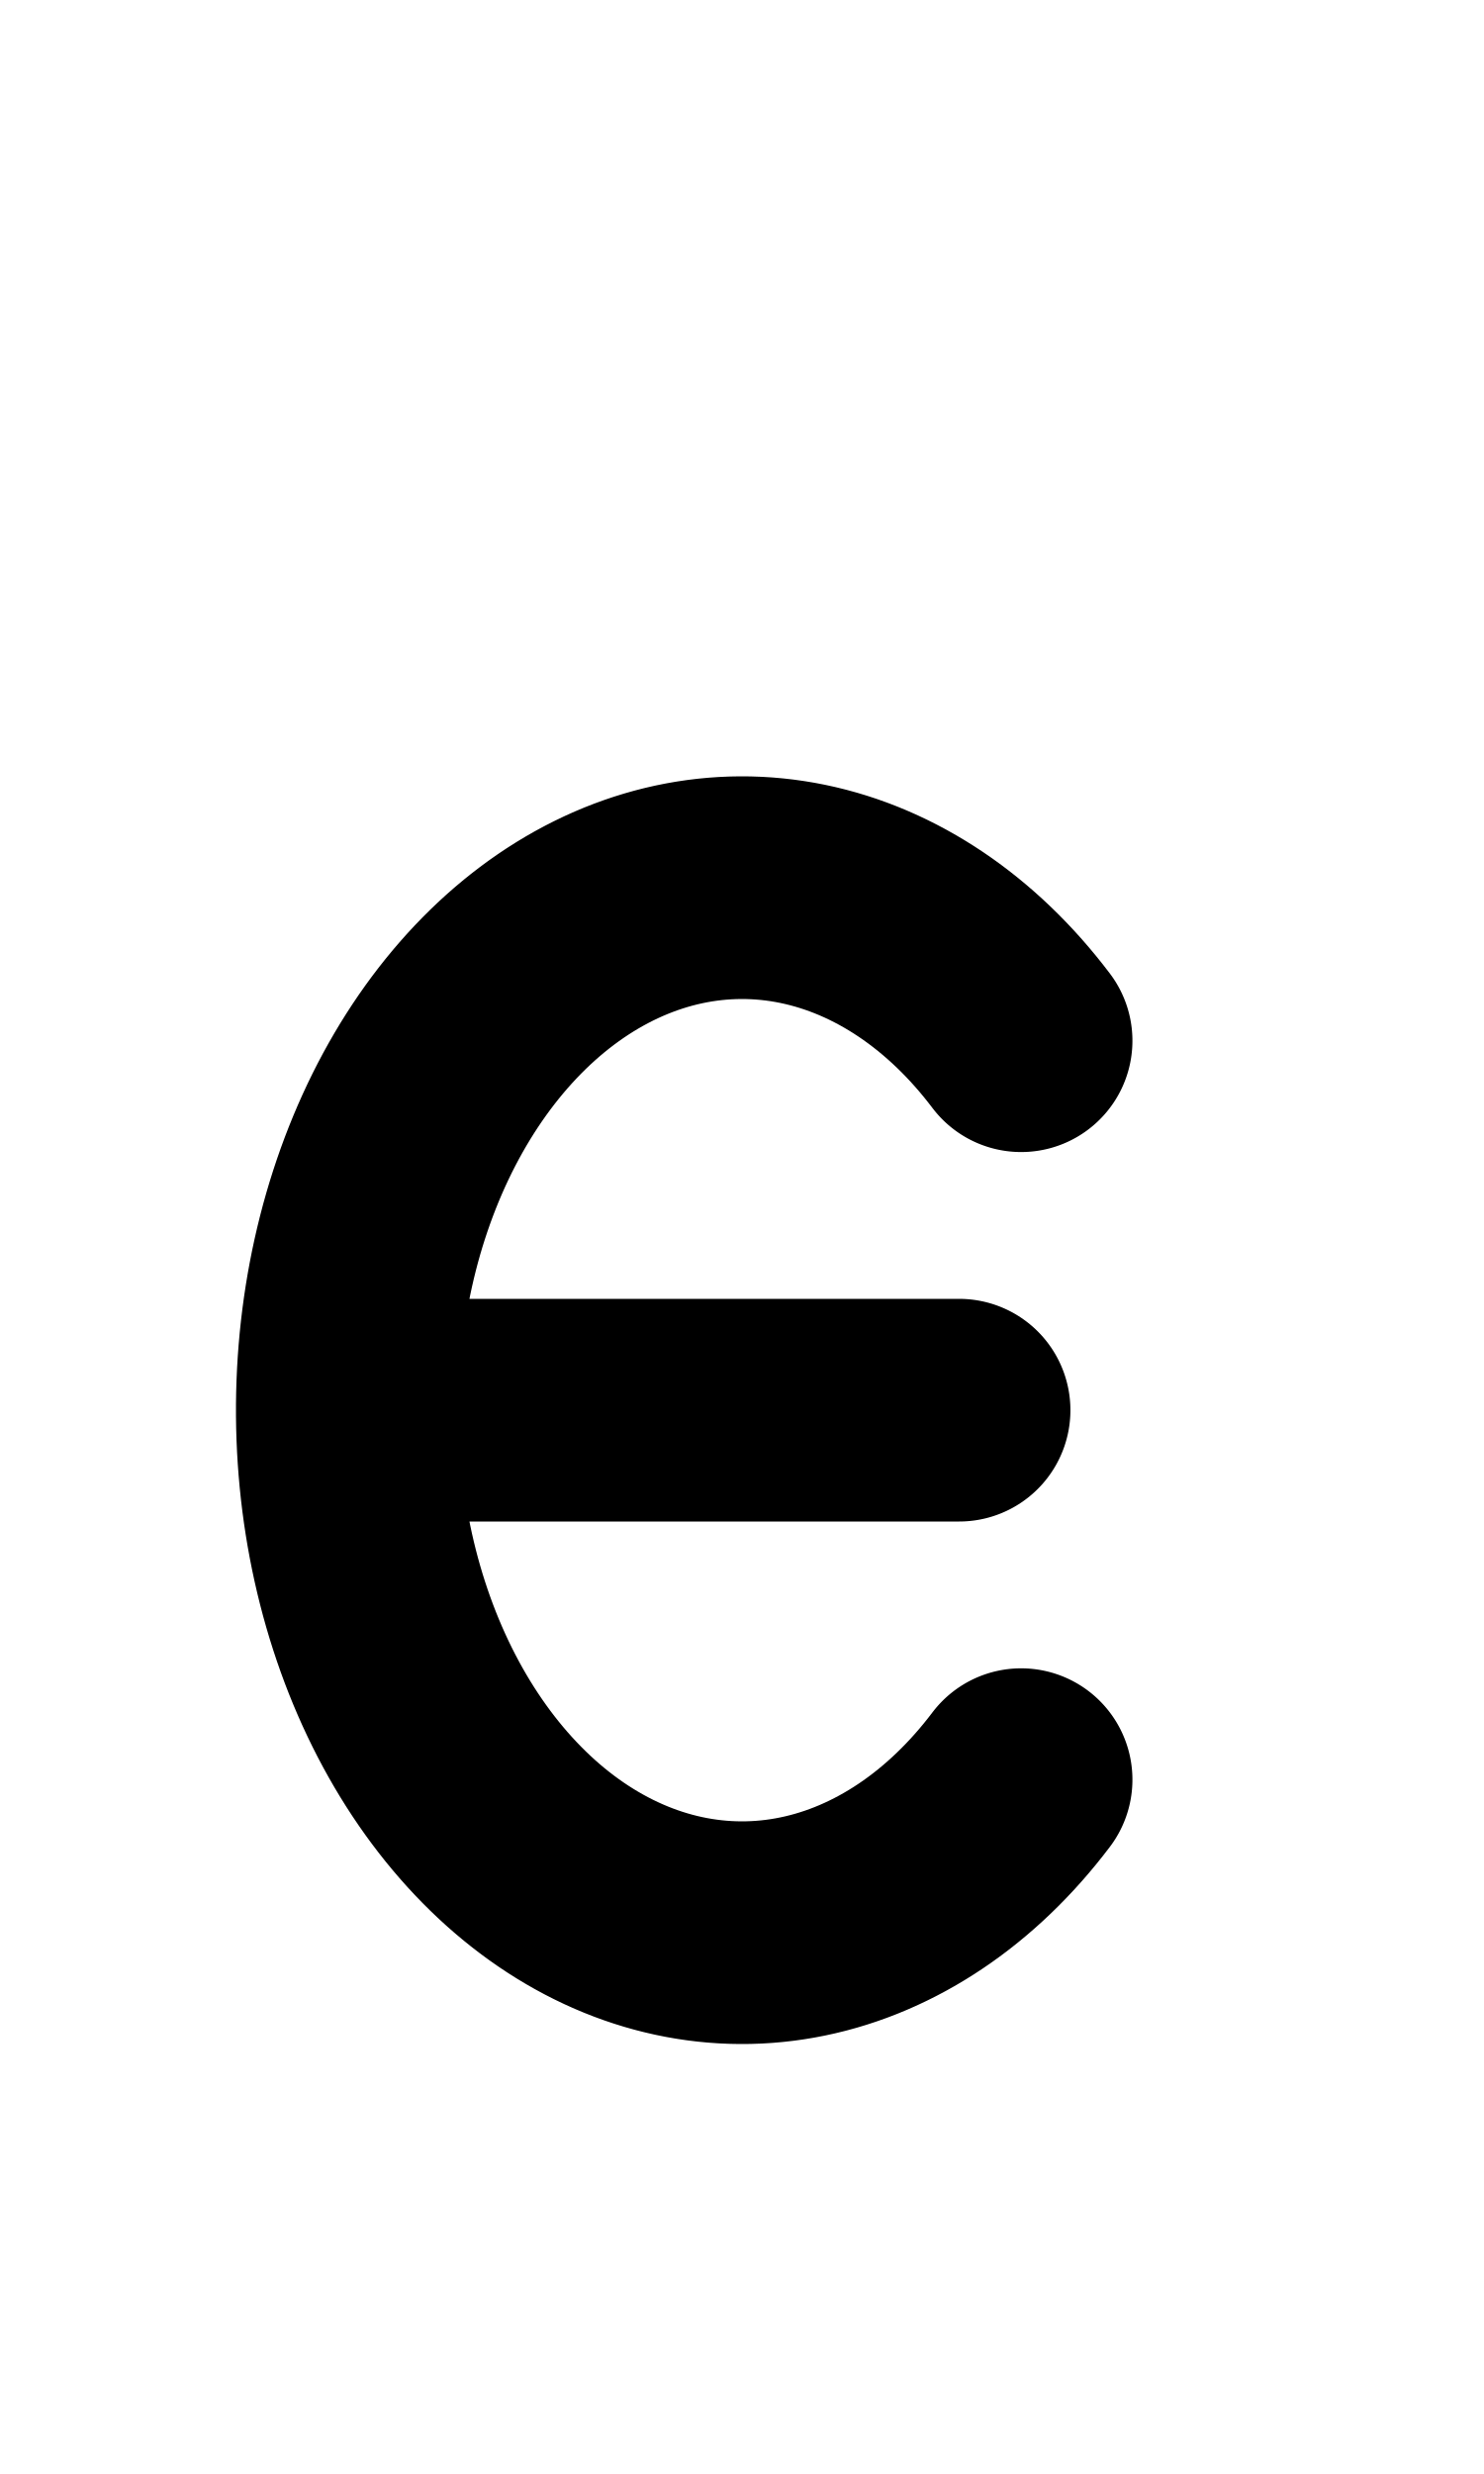
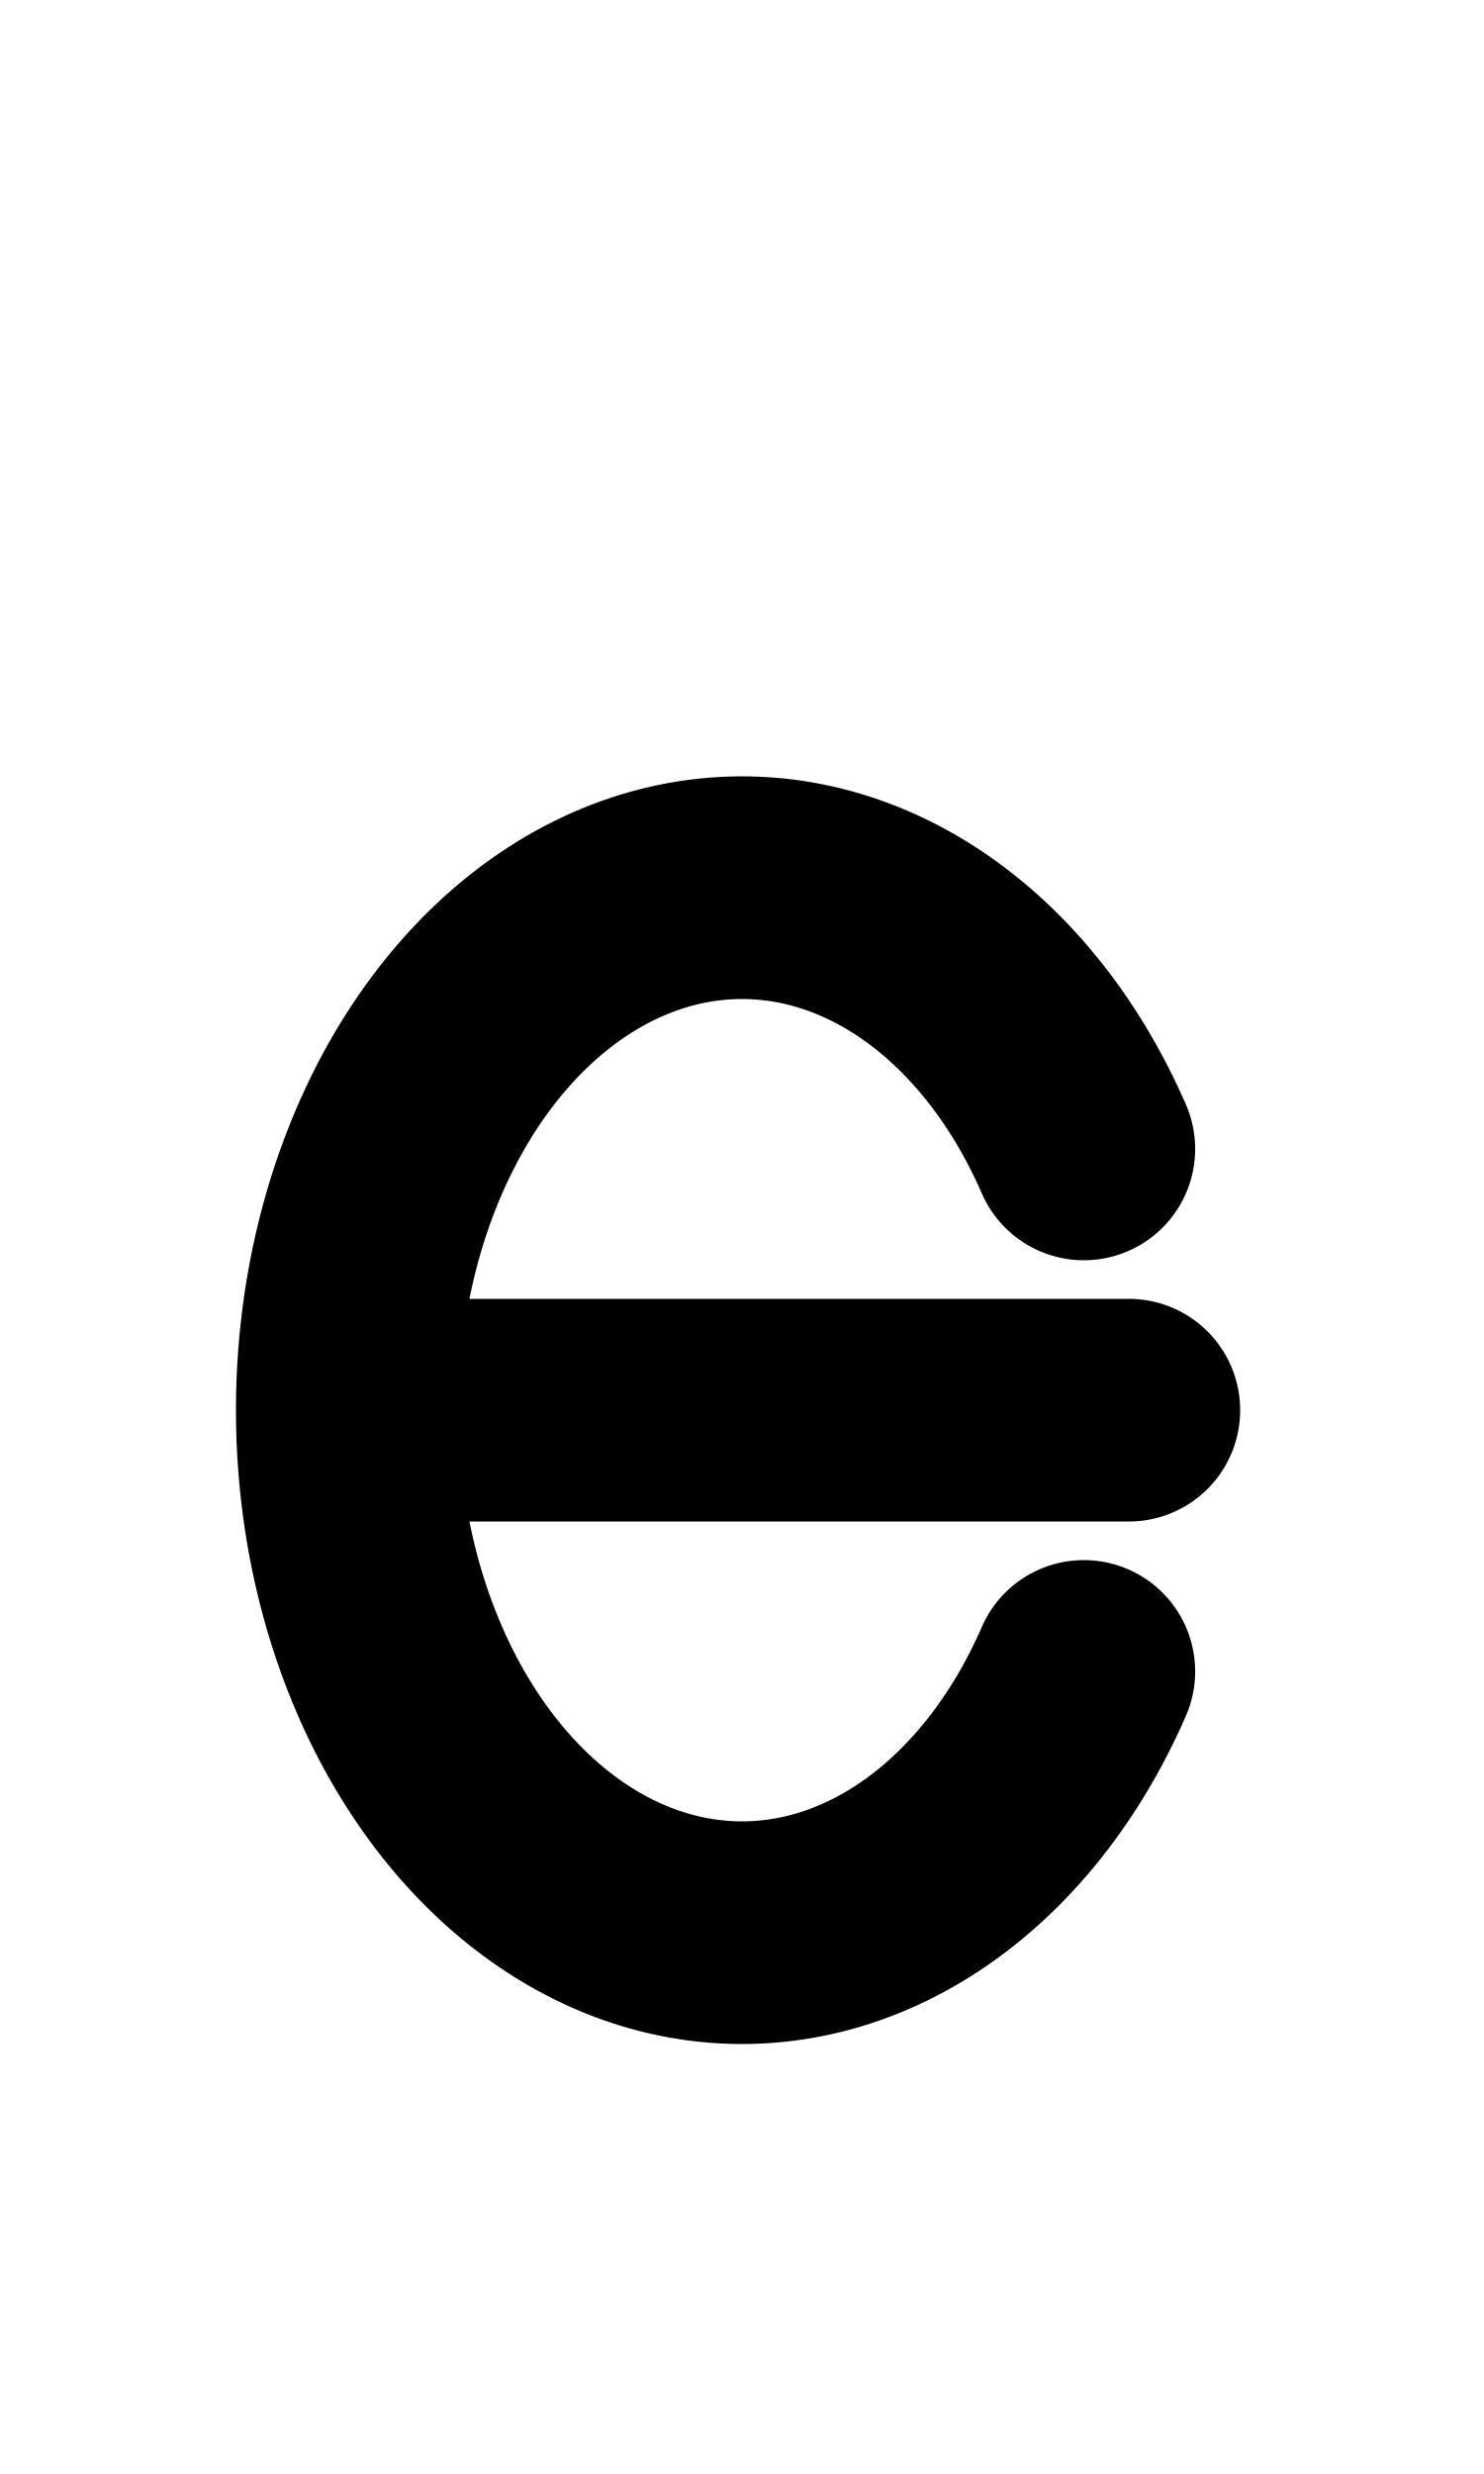
<svg xmlns="http://www.w3.org/2000/svg" viewBox="0 0 600.000 1000">
-   <path d="M 373.481 696.623 L 371.711 698.746 L 369.919 700.810 L 368.107 702.817 L 366.275 704.765 L 364.425 706.653 L 362.559 708.483 L 360.677 710.252 L 358.781 711.962 L 356.872 713.611 L 354.950 715.201 L 353.018 716.730 L 351.077 718.198 L 349.126 719.606 L 347.168 720.954 L 345.204 722.243 L 343.234 723.471 L 341.259 724.640 L 339.281 725.749 L 337.300 726.800 L 335.316 727.793 L 333.331 728.727 L 331.345 729.604 L 329.358 730.424 L 327.372 731.187 L 325.386 731.895 L 323.401 732.546 L 321.417 733.143 L 319.434 733.685 L 317.452 734.173 L 315.472 734.608 L 313.493 734.989 L 311.516 735.318 L 309.539 735.594 L 307.564 735.817 L 305.590 735.989 L 303.617 736.110 L 301.644 736.178 L 299.671 736.195 L 297.698 736.161 L 295.725 736.075 L 293.752 735.938 L 291.777 735.749 L 289.802 735.507 L 287.825 735.214 L 285.848 734.868 L 283.868 734.469 L 281.888 734.017 L 279.906 733.511 L 277.922 732.950 L 275.938 732.335 L 273.952 731.665 L 271.966 730.939 L 269.979 730.157 L 267.993 729.318 L 266.007 728.422 L 264.022 727.468 L 262.039 726.457 L 260.059 725.386 L 258.082 724.257 L 256.109 723.068 L 254.141 721.820 L 252.178 720.512 L 250.223 719.144 L 248.275 717.715 L 246.337 716.227 L 244.408 714.678 L 242.491 713.068 L 240.585 711.399 L 238.694 709.669 L 236.817 707.880 L 234.956 706.030 L 233.112 704.122 L 231.287 702.154 L 229.481 700.128 L 227.696 698.044 L 225.934 695.903 L 224.194 693.705 L 222.480 691.451 L 220.791 689.141 L 219.129 686.777 L 217.495 684.359 L 215.891 681.888 L 214.317 679.366 L 212.775 676.792 L 211.266 674.168 L 209.791 671.496 L 208.350 668.776 L 206.946 666.009 L 205.578 663.197 L 204.249 660.341 L 202.958 657.441 L 201.707 654.501 L 200.497 651.519 L 199.329 648.499 L 198.203 645.442 L 197.120 642.348 L 196.081 639.220 L 195.087 636.058 L 194.138 632.865 L 193.235 629.641 L 192.379 626.388 L 191.570 623.109 L 190.809 619.804 L 190.096 616.474 L 189.804 615.000 L 387.780 615.000 L 388.884 614.986 L 389.988 614.946 L 391.090 614.878 L 392.191 614.783 L 393.288 614.662 L 394.383 614.513 L 395.473 614.337 L 396.559 614.135 L 397.640 613.907 L 398.714 613.651 L 399.782 613.370 L 400.843 613.062 L 401.896 612.729 L 402.940 612.369 L 403.975 611.985 L 405.001 611.575 L 406.016 611.139 L 407.020 610.680 L 408.013 610.195 L 408.993 609.686 L 409.960 609.154 L 410.915 608.598 L 411.855 608.018 L 412.781 607.416 L 413.691 606.791 L 414.586 606.144 L 415.465 605.476 L 416.328 604.785 L 417.173 604.074 L 418.000 603.343 L 418.809 602.591 L 419.600 601.820 L 420.371 601.029 L 421.123 600.220 L 421.854 599.393 L 422.565 598.548 L 423.256 597.685 L 423.924 596.806 L 424.571 595.911 L 425.196 595.001 L 425.798 594.075 L 426.378 593.135 L 426.934 592.180 L 427.466 591.213 L 427.975 590.233 L 428.460 589.240 L 428.919 588.236 L 429.355 587.221 L 429.765 586.195 L 430.149 585.160 L 430.509 584.116 L 430.842 583.063 L 431.150 582.002 L 431.431 580.934 L 431.687 579.860 L 431.915 578.779 L 432.117 577.693 L 432.293 576.603 L 432.442 575.508 L 432.563 574.411 L 432.658 573.310 L 432.726 572.208 L 432.766 571.104 L 432.780 570.000 L 432.766 568.896 L 432.726 567.792 L 432.658 566.690 L 432.563 565.589 L 432.442 564.492 L 432.293 563.397 L 432.117 562.307 L 431.915 561.221 L 431.687 560.140 L 431.431 559.066 L 431.150 557.998 L 430.842 556.937 L 430.509 555.884 L 430.149 554.840 L 429.765 553.805 L 429.355 552.779 L 428.919 551.764 L 428.460 550.760 L 427.975 549.767 L 427.466 548.787 L 426.934 547.820 L 426.378 546.865 L 425.798 545.925 L 425.196 544.999 L 424.571 544.089 L 423.924 543.194 L 423.256 542.315 L 422.565 541.452 L 421.854 540.607 L 421.123 539.780 L 420.371 538.971 L 419.600 538.180 L 418.809 537.409 L 418.000 536.657 L 417.173 535.926 L 416.328 535.215 L 415.465 534.524 L 414.586 533.856 L 413.691 533.209 L 412.781 532.584 L 411.855 531.982 L 410.915 531.402 L 409.960 530.846 L 408.993 530.314 L 408.013 529.805 L 407.020 529.320 L 406.016 528.861 L 405.001 528.425 L 403.975 528.015 L 402.940 527.631 L 401.896 527.271 L 400.843 526.938 L 399.782 526.630 L 398.714 526.349 L 397.640 526.093 L 396.559 525.865 L 395.473 525.663 L 394.383 525.487 L 393.288 525.338 L 392.191 525.217 L 391.090 525.122 L 389.988 525.054 L 388.884 525.014 L 387.780 525.000 L 189.804 525.000 L 190.096 523.526 L 190.809 520.196 L 191.570 516.891 L 192.379 513.612 L 193.235 510.359 L 194.138 507.135 L 195.087 503.942 L 196.081 500.780 L 197.120 497.652 L 198.203 494.558 L 199.329 491.501 L 200.497 488.481 L 201.707 485.499 L 202.958 482.559 L 204.249 479.659 L 205.578 476.803 L 206.946 473.991 L 208.350 471.224 L 209.791 468.504 L 211.266 465.832 L 212.775 463.208 L 214.317 460.634 L 215.891 458.112 L 217.495 455.641 L 219.129 453.223 L 220.791 450.859 L 222.480 448.549 L 224.194 446.295 L 225.934 444.097 L 227.696 441.956 L 229.481 439.872 L 231.287 437.846 L 233.112 435.878 L 234.956 433.970 L 236.817 432.120 L 238.694 430.331 L 240.585 428.601 L 242.491 426.932 L 244.408 425.322 L 246.337 423.773 L 248.275 422.285 L 250.223 420.856 L 252.178 419.488 L 254.141 418.180 L 256.109 416.932 L 258.082 415.743 L 260.059 414.614 L 262.039 413.543 L 264.022 412.532 L 266.007 411.578 L 267.993 410.682 L 269.979 409.843 L 271.966 409.061 L 273.952 408.335 L 275.938 407.665 L 277.922 407.050 L 279.906 406.489 L 281.888 405.983 L 283.868 405.531 L 285.848 405.132 L 287.825 404.786 L 289.802 404.493 L 291.777 404.251 L 293.752 404.062 L 295.725 403.925 L 297.698 403.839 L 299.671 403.805 L 301.644 403.822 L 303.617 403.890 L 305.590 404.011 L 307.564 404.183 L 309.539 404.406 L 311.516 404.682 L 313.493 405.011 L 315.472 405.392 L 317.452 405.827 L 319.434 406.315 L 321.417 406.857 L 323.401 407.454 L 325.386 408.105 L 327.372 408.813 L 329.358 409.576 L 331.345 410.396 L 333.331 411.273 L 335.316 412.207 L 337.300 413.200 L 339.281 414.251 L 341.259 415.360 L 343.234 416.529 L 345.204 417.757 L 347.168 419.046 L 349.126 420.394 L 351.077 421.802 L 353.018 423.270 L 354.950 424.799 L 356.872 426.389 L 358.781 428.038 L 360.677 429.748 L 362.559 431.517 L 364.425 433.347 L 366.275 435.235 L 368.107 437.183 L 369.919 439.190 L 371.711 441.254 L 373.481 443.377 L 375.228 445.556 L 377.212 448.130 L 377.897 448.996 L 378.603 449.845 L 379.329 450.677 L 380.076 451.491 L 380.843 452.286 L 381.629 453.062 L 382.433 453.819 L 383.256 454.555 L 384.097 455.271 L 384.955 455.967 L 385.830 456.641 L 386.721 457.293 L 387.628 457.923 L 388.550 458.531 L 389.487 459.116 L 390.438 459.678 L 391.402 460.217 L 392.379 460.731 L 393.369 461.222 L 394.370 461.688 L 395.383 462.129 L 396.406 462.545 L 397.438 462.936 L 398.481 463.302 L 399.531 463.642 L 400.590 463.956 L 401.657 464.244 L 402.730 464.505 L 403.809 464.741 L 404.893 464.949 L 405.983 465.131 L 407.076 465.287 L 408.173 465.415 L 409.273 465.516 L 410.375 465.591 L 411.478 465.638 L 412.582 465.658 L 413.687 465.651 L 414.791 465.617 L 415.893 465.556 L 416.994 465.468 L 418.093 465.353 L 419.188 465.211 L 420.279 465.042 L 421.366 464.847 L 422.448 464.624 L 423.524 464.376 L 424.594 464.101 L 425.657 463.800 L 426.711 463.472 L 427.758 463.119 L 428.796 462.741 L 429.823 462.337 L 430.841 461.908 L 431.848 461.454 L 432.844 460.976 L 433.827 460.473 L 434.798 459.946 L 435.755 459.396 L 436.699 458.822 L 437.628 458.226 L 438.543 457.606 L 439.442 456.965 L 440.325 456.301 L 441.191 455.616 L 442.041 454.910 L 442.872 454.184 L 443.686 453.437 L 444.481 452.671 L 445.257 451.885 L 446.014 451.080 L 446.750 450.257 L 447.467 449.416 L 448.162 448.558 L 448.836 447.683 L 449.488 446.792 L 450.119 445.885 L 450.726 444.963 L 451.312 444.026 L 451.873 443.076 L 452.412 442.111 L 452.926 441.134 L 453.417 440.144 L 453.883 439.143 L 454.324 438.131 L 454.740 437.108 L 455.131 436.075 L 455.497 435.033 L 455.837 433.982 L 456.151 432.923 L 456.439 431.857 L 456.700 430.784 L 456.936 429.705 L 457.144 428.620 L 457.326 427.531 L 457.482 426.437 L 457.610 425.340 L 457.711 424.241 L 457.786 423.139 L 457.833 422.035 L 457.853 420.931 L 457.847 419.827 L 457.813 418.723 L 457.751 417.620 L 457.663 416.519 L 457.548 415.421 L 457.406 414.325 L 457.237 413.234 L 457.042 412.147 L 456.820 411.065 L 456.571 409.989 L 456.296 408.919 L 455.995 407.857 L 455.668 406.802 L 455.315 405.755 L 454.936 404.718 L 454.532 403.690 L 454.103 402.672 L 453.649 401.665 L 453.171 400.670 L 452.668 399.686 L 452.141 398.716 L 451.591 397.758 L 451.017 396.814 L 450.421 395.885 L 449.801 394.970 L 449.160 394.071 L 448.496 393.188 L 446.250 390.273 L 445.716 389.595 L 443.426 386.739 L 442.874 386.063 L 440.542 383.268 L 439.970 382.596 L 437.597 379.861 L 437.006 379.194 L 434.592 376.522 L 433.981 375.859 L 431.528 373.250 L 430.897 372.592 L 428.406 370.048 L 427.754 369.396 L 425.225 366.917 L 424.552 366.271 L 421.987 363.859 L 421.294 363.221 L 418.693 360.876 L 417.978 360.245 L 415.343 357.968 L 414.607 357.346 L 411.938 355.139 L 411.181 354.526 L 408.480 352.388 L 407.700 351.785 L 404.968 349.719 L 404.167 349.127 L 401.405 347.132 L 400.582 346.552 L 397.790 344.630 L 396.946 344.063 L 394.126 342.214 L 393.260 341.660 L 390.414 339.885 L 389.527 339.346 L 386.654 337.645 L 385.746 337.122 L 382.848 335.497 L 381.919 334.990 L 378.998 333.440 L 378.048 332.951 L 375.105 331.478 L 374.135 331.008 L 371.170 329.612 L 370.181 329.161 L 367.196 327.843 L 366.188 327.412 L 363.184 326.172 L 362.157 325.763 L 359.135 324.602 L 358.091 324.216 L 355.052 323.133 L 353.991 322.770 L 350.937 321.768 L 349.860 321.429 L 346.792 320.506 L 345.700 320.193 L 342.618 319.350 L 341.513 319.063 L 338.419 318.301 L 337.301 318.041 L 334.196 317.360 L 333.067 317.127 L 329.953 316.527 L 328.812 316.322 L 325.690 315.804 L 324.541 315.628 L 321.412 315.191 L 320.255 315.045 L 317.119 314.689 L 315.956 314.573 L 312.816 314.299 L 311.648 314.213 L 308.504 314.021 L 307.333 313.965 L 304.187 313.856 L 303.014 313.830 L 299.867 313.803 L 298.693 313.808 L 295.546 313.863 L 294.373 313.898 L 291.228 314.035 L 290.058 314.101 L 286.915 314.320 L 285.748 314.417 L 282.610 314.718 L 281.449 314.844 L 278.315 315.227 L 277.161 315.383 L 274.033 315.847 L 272.887 316.033 L 269.767 316.578 L 268.631 316.792 L 265.520 317.419 L 264.393 317.661 L 261.293 318.370 L 260.178 318.639 L 257.089 319.428 L 255.988 319.724 L 252.910 320.593 L 251.823 320.915 L 248.759 321.865 L 247.688 322.211 L 244.639 323.241 L 243.583 323.612 L 240.550 324.720 L 239.512 325.114 L 236.495 326.302 L 235.475 326.718 L 232.477 327.984 L 231.475 328.422 L 228.497 329.766 L 227.514 330.223 L 224.556 331.645 L 223.593 332.122 L 220.657 333.620 L 219.714 334.115 L 216.800 335.690 L 215.878 336.203 L 212.989 337.853 L 212.088 338.382 L 209.224 340.107 L 208.343 340.651 L 205.506 342.451 L 204.647 343.009 L 201.836 344.883 L 200.999 345.455 L 198.217 347.401 L 197.402 347.985 L 194.649 350.004 L 193.855 350.600 L 191.134 352.690 L 190.361 353.296 L 187.671 355.457 L 186.921 356.073 L 184.263 358.304 L 183.534 358.929 L 180.910 361.228 L 180.203 361.862 L 177.614 364.229 L 176.927 364.870 L 174.374 367.305 L 173.708 367.953 L 171.192 370.453 L 170.547 371.107 L 168.068 373.673 L 167.444 374.333 L 165.004 376.963 L 164.399 377.627 L 161.999 380.320 L 161.414 380.989 L 159.055 383.744 L 158.490 384.417 L 156.172 387.234 L 155.626 387.910 L 153.350 390.786 L 152.823 391.465 L 150.591 394.400 L 150.082 395.082 L 147.894 398.074 L 147.404 398.758 L 145.260 401.807 L 144.788 402.493 L 142.690 405.597 L 142.235 406.284 L 140.185 409.443 L 139.747 410.131 L 137.743 413.342 L 137.322 414.031 L 135.367 417.294 L 134.962 417.983 L 133.056 421.297 L 132.667 421.987 L 130.811 425.349 L 130.438 426.039 L 128.632 429.449 L 128.274 430.139 L 126.519 433.596 L 126.177 434.286 L 124.474 437.788 L 124.146 438.477 L 122.495 442.023 L 122.182 442.711 L 120.585 446.299 L 120.285 446.988 L 118.742 450.617 L 118.456 451.304 L 116.967 454.973 L 116.694 455.660 L 115.260 459.366 L 115.001 460.052 L 113.623 463.795 L 113.376 464.481 L 112.054 468.259 L 111.821 468.943 L 110.554 472.756 L 110.334 473.439 L 109.125 477.284 L 108.916 477.966 L 107.764 481.841 L 107.568 482.523 L 106.474 486.427 L 106.289 487.108 L 105.254 491.040 L 105.081 491.720 L 104.105 495.679 L 103.943 496.357 L 103.026 500.340 L 102.875 501.018 L 102.018 505.025 L 101.878 505.701 L 101.080 509.730 L 100.952 510.406 L 100.214 514.454 L 100.096 515.129 L 99.419 519.195 L 99.312 519.870 L 98.696 523.953 L 98.599 524.627 L 98.044 528.726 L 97.958 529.399 L 97.463 533.512 L 97.388 534.184 L 96.955 538.309 L 96.889 538.981 L 96.518 543.116 L 96.463 543.787 L 96.153 547.931 L 96.108 548.603 L 95.860 552.754 L 95.825 553.425 L 95.639 557.582 L 95.614 558.252 L 95.490 562.413 L 95.475 563.084 L 95.413 567.247 L 95.408 567.918 L 95.408 572.082 L 95.413 572.753 L 95.475 576.916 L 95.490 577.587 L 95.614 581.748 L 95.639 582.418 L 95.825 586.575 L 95.860 587.246 L 96.108 591.397 L 96.153 592.069 L 96.463 596.213 L 96.518 596.884 L 96.889 601.019 L 96.955 601.691 L 97.388 605.816 L 97.463 606.488 L 97.958 610.601 L 98.044 611.274 L 98.599 615.373 L 98.696 616.047 L 99.312 620.130 L 99.419 620.805 L 100.096 624.871 L 100.214 625.546 L 100.952 629.594 L 101.080 630.270 L 101.878 634.299 L 102.018 634.975 L 102.875 638.982 L 103.026 639.660 L 103.943 643.643 L 104.105 644.321 L 105.081 648.280 L 105.254 648.960 L 106.289 652.892 L 106.474 653.573 L 107.568 657.477 L 107.764 658.159 L 108.916 662.034 L 109.125 662.716 L 110.334 666.561 L 110.554 667.244 L 111.821 671.057 L 112.054 671.741 L 113.376 675.519 L 113.623 676.205 L 115.001 679.948 L 115.260 680.634 L 116.694 684.340 L 116.967 685.027 L 118.456 688.696 L 118.742 689.383 L 120.285 693.012 L 120.585 693.701 L 122.182 697.289 L 122.495 697.977 L 124.146 701.523 L 124.474 702.212 L 126.177 705.714 L 126.519 706.404 L 128.274 709.861 L 128.632 710.551 L 130.438 713.961 L 130.811 714.651 L 132.667 718.013 L 133.056 718.703 L 134.962 722.017 L 135.367 722.706 L 137.322 725.969 L 137.743 726.658 L 139.747 729.869 L 140.185 730.557 L 142.235 733.716 L 142.690 734.403 L 144.788 737.507 L 145.260 738.193 L 147.404 741.242 L 147.894 741.926 L 150.082 744.918 L 150.591 745.600 L 152.823 748.535 L 153.350 749.214 L 155.626 752.090 L 156.172 752.766 L 158.490 755.583 L 159.055 756.256 L 161.414 759.011 L 161.999 759.680 L 164.399 762.373 L 165.004 763.037 L 167.444 765.667 L 168.068 766.327 L 170.547 768.893 L 171.192 769.547 L 173.708 772.047 L 174.374 772.695 L 176.927 775.130 L 177.614 775.771 L 180.203 778.138 L 180.910 778.772 L 183.534 781.071 L 184.263 781.696 L 186.921 783.927 L 187.671 784.543 L 190.361 786.704 L 191.134 787.310 L 193.855 789.400 L 194.649 789.996 L 197.402 792.015 L 198.217 792.599 L 200.999 794.545 L 201.836 795.117 L 204.647 796.991 L 205.506 797.549 L 208.343 799.349 L 209.224 799.893 L 212.088 801.618 L 212.989 802.147 L 215.878 803.797 L 216.800 804.310 L 219.714 805.885 L 220.657 806.380 L 223.593 807.878 L 224.556 808.355 L 227.514 809.777 L 228.497 810.234 L 231.475 811.578 L 232.477 812.016 L 235.475 813.282 L 236.495 813.698 L 239.512 814.886 L 240.550 815.280 L 243.583 816.388 L 244.639 816.759 L 247.688 817.789 L 248.759 818.135 L 251.823 819.085 L 252.910 819.407 L 255.988 820.276 L 257.089 820.572 L 260.178 821.361 L 261.293 821.630 L 264.393 822.339 L 265.520 822.581 L 268.631 823.208 L 269.767 823.422 L 272.887 823.967 L 274.033 824.153 L 277.161 824.617 L 278.315 824.773 L 281.449 825.156 L 282.610 825.282 L 285.748 825.583 L 286.915 825.680 L 290.058 825.899 L 291.228 825.965 L 294.373 826.102 L 295.546 826.137 L 298.693 826.192 L 299.867 826.197 L 303.014 826.170 L 304.187 826.144 L 307.333 826.035 L 308.504 825.979 L 311.648 825.787 L 312.816 825.701 L 315.956 825.427 L 317.119 825.311 L 320.255 824.955 L 321.412 824.809 L 324.541 824.372 L 325.690 824.196 L 328.812 823.678 L 329.953 823.473 L 333.067 822.873 L 334.196 822.640 L 337.301 821.959 L 338.419 821.699 L 341.513 820.937 L 342.618 820.650 L 345.700 819.807 L 346.792 819.494 L 349.860 818.571 L 350.937 818.232 L 353.991 817.230 L 355.052 816.867 L 358.091 815.784 L 359.135 815.398 L 362.157 814.237 L 363.184 813.828 L 366.188 812.588 L 367.196 812.157 L 370.181 810.839 L 371.170 810.388 L 374.135 808.992 L 375.105 808.522 L 378.048 807.049 L 378.998 806.560 L 381.919 805.010 L 382.848 804.503 L 385.746 802.878 L 386.654 802.355 L 389.527 800.654 L 390.414 800.115 L 393.260 798.340 L 394.126 797.786 L 396.946 795.937 L 397.790 795.370 L 400.582 793.448 L 401.405 792.868 L 404.167 790.873 L 404.968 790.281 L 407.700 788.215 L 408.480 787.612 L 411.181 785.474 L 411.938 784.861 L 414.607 782.654 L 415.343 782.032 L 417.978 779.755 L 418.693 779.124 L 421.294 776.779 L 421.987 776.141 L 424.552 773.729 L 425.225 773.083 L 427.754 770.604 L 428.406 769.952 L 430.897 767.408 L 431.528 766.750 L 433.981 764.141 L 434.592 763.478 L 437.006 760.806 L 437.597 760.139 L 439.970 757.404 L 440.542 756.732 L 442.874 753.937 L 443.426 753.261 L 445.716 750.405 L 446.250 749.727 L 448.496 746.812 L 449.160 745.929 L 449.801 745.030 L 450.421 744.115 L 451.017 743.186 L 451.591 742.242 L 452.141 741.284 L 452.668 740.314 L 453.171 739.330 L 453.649 738.335 L 454.103 737.328 L 454.532 736.310 L 454.936 735.282 L 455.315 734.245 L 455.668 733.198 L 455.995 732.143 L 456.296 731.081 L 456.571 730.011 L 456.820 728.935 L 457.042 727.853 L 457.237 726.766 L 457.406 725.675 L 457.548 724.579 L 457.663 723.481 L 457.751 722.380 L 457.813 721.277 L 457.847 720.173 L 457.853 719.069 L 457.833 717.965 L 457.786 716.861 L 457.711 715.759 L 457.610 714.660 L 457.482 713.563 L 457.326 712.469 L 457.144 711.380 L 456.936 710.295 L 456.700 709.216 L 456.439 708.143 L 456.151 707.077 L 455.837 706.018 L 455.497 704.967 L 455.131 703.925 L 454.740 702.892 L 454.324 701.869 L 453.883 700.857 L 453.417 699.856 L 452.926 698.866 L 452.412 697.889 L 451.873 696.924 L 451.312 695.974 L 450.726 695.037 L 450.119 694.115 L 449.488 693.208 L 448.836 692.317 L 448.162 691.442 L 447.467 690.584 L 446.750 689.743 L 446.014 688.920 L 445.257 688.115 L 444.481 687.329 L 443.686 686.563 L 442.872 685.816 L 442.041 685.090 L 441.191 684.384 L 440.325 683.699 L 439.442 683.035 L 438.543 682.394 L 437.628 681.774 L 436.699 681.178 L 435.755 680.604 L 434.798 680.054 L 433.827 679.527 L 432.844 679.024 L 431.848 678.546 L 430.841 678.092 L 429.823 677.663 L 428.796 677.259 L 427.758 676.881 L 426.711 676.528 L 425.657 676.200 L 424.594 675.899 L 423.524 675.624 L 422.448 675.376 L 421.366 675.153 L 420.279 674.958 L 419.188 674.789 L 418.093 674.647 L 416.994 674.532 L 415.893 674.444 L 414.791 674.383 L 413.687 674.349 L 412.582 674.342 L 411.478 674.362 L 410.375 674.409 L 409.273 674.484 L 408.173 674.585 L 407.076 674.713 L 405.983 674.869 L 404.893 675.051 L 403.809 675.259 L 402.730 675.495 L 401.657 675.756 L 400.590 676.044 L 399.531 676.358 L 398.481 676.698 L 397.438 677.064 L 396.406 677.455 L 395.383 677.871 L 394.370 678.312 L 393.369 678.778 L 392.379 679.269 L 391.402 679.783 L 390.438 680.322 L 389.487 680.884 L 388.550 681.469 L 387.628 682.077 L 386.721 682.707 L 385.830 683.359 L 384.955 684.033 L 384.097 684.729 L 383.256 685.445 L 382.433 686.181 L 381.629 686.938 L 380.843 687.714 L 380.076 688.509 L 379.329 689.323 L 378.603 690.155 L 377.897 691.004 L 377.212 691.870 L 375.228 694.444 L 373.481 696.623 Z" fill="black" fill-rule="evenodd" />
+   <path d="M 394.477 663.081 L 393.178 665.761 L 391.845 668.399 L 390.479 670.995 L 389.082 673.549 L 387.653 676.058 L 386.195 678.522 L 384.708 680.941 L 383.192 683.312 L 381.650 685.637 L 380.081 687.912 L 378.488 690.139 L 376.870 692.316 L 375.230 694.443 L 373.567 696.518 L 371.884 698.542 L 370.181 700.514 L 368.459 702.433 L 366.719 704.300 L 364.963 706.112 L 363.192 707.871 L 361.406 709.576 L 359.606 711.227 L 357.794 712.823 L 355.971 714.365 L 354.138 715.852 L 352.295 717.285 L 350.444 718.662 L 348.585 719.986 L 346.720 721.254 L 344.849 722.469 L 342.974 723.629 L 341.094 724.735 L 339.211 725.788 L 337.325 726.788 L 335.437 727.734 L 333.547 728.629 L 331.657 729.471 L 329.766 730.261 L 327.876 731.000 L 325.985 731.688 L 324.095 732.325 L 322.206 732.913 L 320.318 733.450 L 318.432 733.939 L 316.546 734.379 L 314.662 734.771 L 312.779 735.114 L 310.897 735.410 L 309.017 735.658 L 307.137 735.859 L 305.258 736.014 L 303.380 736.121 L 301.502 736.182 L 299.624 736.196 L 297.747 736.163 L 295.869 736.084 L 293.990 735.958 L 292.111 735.785 L 290.231 735.565 L 288.350 735.297 L 286.468 734.982 L 284.585 734.620 L 282.700 734.209 L 280.814 733.750 L 278.927 733.241 L 277.038 732.684 L 275.149 732.076 L 273.259 731.418 L 271.368 730.710 L 269.477 729.951 L 267.587 729.140 L 265.697 728.277 L 263.808 727.362 L 261.921 726.394 L 260.036 725.374 L 258.154 724.299 L 256.275 723.171 L 254.402 721.989 L 252.533 720.753 L 250.670 719.463 L 248.815 718.118 L 246.967 716.718 L 245.128 715.264 L 243.298 713.755 L 241.479 712.191 L 239.672 710.573 L 237.878 708.901 L 236.098 707.174 L 234.332 705.394 L 232.583 703.560 L 230.850 701.672 L 229.136 699.732 L 227.440 697.739 L 225.765 695.694 L 224.112 693.598 L 222.480 691.452 L 220.872 689.254 L 219.288 687.008 L 217.730 684.713 L 216.198 682.369 L 214.694 679.979 L 213.218 677.542 L 211.772 675.060 L 210.356 672.533 L 208.971 669.962 L 207.618 667.349 L 206.299 664.694 L 205.013 661.998 L 203.762 659.263 L 202.547 656.490 L 201.368 653.679 L 200.226 650.832 L 199.122 647.950 L 198.057 645.034 L 197.030 642.086 L 196.044 639.106 L 195.098 636.097 L 194.194 633.058 L 193.330 629.992 L 192.510 626.900 L 191.732 623.783 L 190.997 620.643 L 190.306 617.480 L 189.802 615.000 L 456.408 615.000 L 457.512 614.986 L 458.616 614.946 L 459.718 614.878 L 460.819 614.783 L 461.916 614.662 L 463.011 614.513 L 464.101 614.337 L 465.187 614.135 L 466.268 613.907 L 467.342 613.651 L 468.410 613.370 L 469.471 613.062 L 470.524 612.729 L 471.568 612.369 L 472.603 611.985 L 473.629 611.575 L 474.644 611.139 L 475.648 610.680 L 476.641 610.195 L 477.621 609.686 L 478.588 609.154 L 479.543 608.598 L 480.483 608.018 L 481.409 607.416 L 482.319 606.791 L 483.214 606.144 L 484.093 605.476 L 484.956 604.785 L 485.801 604.074 L 486.628 603.343 L 487.437 602.591 L 488.228 601.820 L 488.999 601.029 L 489.751 600.220 L 490.482 599.393 L 491.193 598.548 L 491.884 597.685 L 492.552 596.806 L 493.199 595.911 L 493.824 595.001 L 494.426 594.075 L 495.006 593.135 L 495.562 592.180 L 496.094 591.213 L 496.603 590.233 L 497.088 589.240 L 497.547 588.236 L 497.983 587.221 L 498.393 586.195 L 498.777 585.160 L 499.137 584.116 L 499.470 583.063 L 499.778 582.002 L 500.059 580.934 L 500.315 579.860 L 500.543 578.779 L 500.745 577.693 L 500.921 576.603 L 501.070 575.508 L 501.191 574.411 L 501.286 573.310 L 501.354 572.208 L 501.394 571.104 L 501.408 570.000 L 501.394 568.896 L 501.354 567.792 L 501.286 566.690 L 501.191 565.589 L 501.070 564.492 L 500.921 563.397 L 500.745 562.307 L 500.543 561.221 L 500.315 560.140 L 500.059 559.066 L 499.778 557.998 L 499.470 556.937 L 499.137 555.884 L 498.777 554.840 L 498.393 553.805 L 497.983 552.779 L 497.547 551.764 L 497.088 550.760 L 496.603 549.767 L 496.094 548.787 L 495.562 547.820 L 495.006 546.865 L 494.426 545.925 L 493.824 544.999 L 493.199 544.089 L 492.552 543.194 L 491.884 542.315 L 491.193 541.452 L 490.482 540.607 L 489.751 539.780 L 488.999 538.971 L 488.228 538.180 L 487.437 537.409 L 486.628 536.657 L 485.801 535.926 L 484.956 535.215 L 484.093 534.524 L 483.214 533.856 L 482.319 533.209 L 481.409 532.584 L 480.483 531.982 L 479.543 531.402 L 478.588 530.846 L 477.621 530.314 L 476.641 529.805 L 475.648 529.320 L 474.644 528.861 L 473.629 528.425 L 472.603 528.015 L 471.568 527.631 L 470.524 527.271 L 469.471 526.938 L 468.410 526.630 L 467.342 526.349 L 466.268 526.093 L 465.187 525.865 L 464.101 525.663 L 463.011 525.487 L 461.916 525.338 L 460.819 525.217 L 459.718 525.122 L 458.616 525.054 L 457.512 525.014 L 456.408 525.000 L 189.802 525.000 L 190.306 522.520 L 190.997 519.357 L 191.732 516.217 L 192.510 513.100 L 193.330 510.008 L 194.194 506.942 L 195.098 503.903 L 196.044 500.894 L 197.030 497.914 L 198.057 494.966 L 199.122 492.050 L 200.226 489.168 L 201.368 486.321 L 202.547 483.510 L 203.762 480.737 L 205.013 478.002 L 206.299 475.306 L 207.618 472.651 L 208.971 470.038 L 210.356 467.467 L 211.772 464.940 L 213.218 462.458 L 214.694 460.021 L 216.198 457.631 L 217.730 455.287 L 219.288 452.992 L 220.872 450.746 L 222.480 448.548 L 224.112 446.402 L 225.765 444.306 L 227.440 442.261 L 229.136 440.268 L 230.850 438.328 L 232.583 436.440 L 234.332 434.606 L 236.098 432.826 L 237.878 431.099 L 239.672 429.427 L 241.479 427.809 L 243.298 426.245 L 245.128 424.736 L 246.967 423.282 L 248.815 421.882 L 250.670 420.537 L 252.533 419.247 L 254.402 418.011 L 256.275 416.829 L 258.154 415.701 L 260.036 414.626 L 261.921 413.606 L 263.808 412.638 L 265.697 411.723 L 267.587 410.860 L 269.477 410.049 L 271.368 409.290 L 273.259 408.582 L 275.149 407.924 L 277.038 407.316 L 278.927 406.759 L 280.814 406.250 L 282.700 405.791 L 284.585 405.380 L 286.468 405.018 L 288.350 404.703 L 290.231 404.435 L 292.111 404.215 L 293.990 404.042 L 295.869 403.916 L 297.747 403.837 L 299.624 403.804 L 301.502 403.818 L 303.380 403.879 L 305.258 403.986 L 307.137 404.141 L 309.017 404.342 L 310.897 404.590 L 312.779 404.886 L 314.662 405.229 L 316.546 405.621 L 318.432 406.061 L 320.318 406.550 L 322.206 407.087 L 324.095 407.675 L 325.985 408.312 L 327.876 409.000 L 329.766 409.739 L 331.657 410.529 L 333.547 411.371 L 335.437 412.266 L 337.325 413.212 L 339.211 414.212 L 341.094 415.265 L 342.974 416.371 L 344.849 417.531 L 346.720 418.746 L 348.585 420.014 L 350.444 421.338 L 352.295 422.715 L 354.138 424.148 L 355.971 425.635 L 357.794 427.177 L 359.606 428.773 L 361.406 430.424 L 363.192 432.129 L 364.963 433.888 L 366.719 435.700 L 368.459 437.567 L 370.181 439.486 L 371.884 441.458 L 373.567 443.482 L 375.230 445.557 L 376.870 447.684 L 378.488 449.861 L 380.081 452.088 L 381.650 454.363 L 383.192 456.688 L 384.708 459.059 L 386.195 461.478 L 387.653 463.942 L 389.082 466.451 L 390.479 469.005 L 391.845 471.601 L 393.178 474.239 L 394.477 476.919 L 395.742 479.638 L 397.117 482.723 L 397.579 483.726 L 398.065 484.717 L 398.576 485.697 L 399.111 486.663 L 399.669 487.616 L 400.250 488.555 L 400.854 489.480 L 401.481 490.389 L 402.130 491.283 L 402.801 492.160 L 403.493 493.021 L 404.205 493.865 L 404.939 494.691 L 405.692 495.498 L 406.465 496.287 L 407.257 497.057 L 408.068 497.807 L 408.897 498.536 L 409.744 499.246 L 410.607 499.934 L 411.488 500.601 L 412.384 501.246 L 413.296 501.869 L 414.223 502.469 L 415.165 503.047 L 416.120 503.601 L 417.089 504.131 L 418.070 504.638 L 419.064 505.120 L 420.069 505.578 L 421.085 506.011 L 422.111 506.419 L 423.147 506.801 L 424.192 507.158 L 425.246 507.490 L 426.307 507.795 L 427.376 508.074 L 428.451 508.327 L 429.532 508.554 L 430.618 508.754 L 431.709 508.927 L 432.804 509.073 L 433.901 509.193 L 435.002 509.285 L 436.105 509.350 L 437.208 509.389 L 438.313 509.400 L 439.417 509.384 L 440.521 509.341 L 441.623 509.271 L 442.723 509.174 L 443.820 509.050 L 444.915 508.899 L 446.005 508.721 L 447.090 508.517 L 448.170 508.286 L 449.244 508.028 L 450.311 507.744 L 451.371 507.435 L 452.424 507.099 L 453.467 506.737 L 454.502 506.350 L 455.526 505.938 L 456.540 505.501 L 457.544 505.039 L 458.535 504.552 L 459.514 504.042 L 460.481 503.507 L 461.434 502.949 L 462.373 502.367 L 463.297 501.763 L 464.207 501.136 L 465.100 500.488 L 465.978 499.817 L 466.839 499.125 L 467.682 498.412 L 468.508 497.679 L 469.316 496.925 L 470.105 496.153 L 470.874 495.360 L 471.624 494.550 L 472.354 493.721 L 473.063 492.874 L 473.752 492.010 L 474.419 491.130 L 475.064 490.234 L 475.687 489.322 L 476.287 488.395 L 476.864 487.453 L 477.418 486.498 L 477.949 485.529 L 478.455 484.548 L 478.938 483.554 L 479.396 482.549 L 479.829 481.533 L 480.236 480.507 L 480.619 479.471 L 480.976 478.425 L 481.307 477.372 L 481.613 476.310 L 481.892 475.242 L 482.145 474.167 L 482.371 473.086 L 482.571 472.000 L 482.744 470.909 L 482.891 469.814 L 483.010 468.716 L 483.103 467.616 L 483.168 466.513 L 483.206 465.409 L 483.218 464.305 L 483.202 463.201 L 483.159 462.097 L 483.089 460.995 L 482.992 459.895 L 482.867 458.797 L 482.717 457.703 L 482.539 456.613 L 482.334 455.528 L 482.103 454.448 L 481.846 453.374 L 481.562 452.306 L 481.252 451.246 L 480.917 450.194 L 480.555 449.150 L 480.168 448.116 L 479.756 447.091 L 479.318 446.077 L 477.797 442.664 L 477.498 442.008 L 475.928 438.632 L 475.616 437.976 L 473.999 434.640 L 473.674 433.984 L 472.009 430.689 L 471.671 430.032 L 469.960 426.779 L 469.607 426.122 L 467.850 422.912 L 467.484 422.256 L 465.682 419.090 L 465.301 418.433 L 463.454 415.313 L 463.058 414.657 L 461.168 411.583 L 460.757 410.927 L 458.823 407.901 L 458.397 407.246 L 456.420 404.268 L 455.978 403.615 L 453.960 400.686 L 453.502 400.035 L 451.443 397.157 L 450.969 396.507 L 448.869 393.680 L 448.378 393.032 L 446.239 390.259 L 445.731 389.613 L 443.552 386.893 L 443.028 386.250 L 440.811 383.585 L 440.269 382.945 L 438.014 380.336 L 437.455 379.699 L 435.164 377.146 L 434.586 376.514 L 432.259 374.018 L 431.663 373.390 L 429.301 370.953 L 428.686 370.330 L 426.291 367.951 L 425.657 367.335 L 423.228 365.016 L 422.575 364.405 L 420.114 362.147 L 419.442 361.543 L 416.949 359.346 L 416.258 358.750 L 413.734 356.616 L 413.024 356.027 L 410.470 353.956 L 409.740 353.376 L 407.158 351.369 L 406.408 350.799 L 403.797 348.856 L 403.028 348.296 L 400.390 346.418 L 399.602 345.869 L 396.938 344.057 L 396.129 343.520 L 393.440 341.774 L 392.612 341.249 L 389.899 339.571 L 389.052 339.060 L 386.315 337.449 L 385.449 336.952 L 382.690 335.409 L 381.804 334.927 L 379.024 333.454 L 378.120 332.988 L 375.319 331.583 L 374.398 331.134 L 371.577 329.799 L 370.638 329.368 L 367.799 328.104 L 366.842 327.691 L 363.986 326.497 L 363.012 326.103 L 360.140 324.981 L 359.150 324.607 L 356.262 323.556 L 355.257 323.204 L 352.355 322.225 L 351.335 321.895 L 348.419 320.988 L 347.386 320.680 L 344.458 319.846 L 343.411 319.561 L 340.472 318.800 L 339.413 318.539 L 336.464 317.851 L 335.394 317.615 L 332.435 317.000 L 331.356 316.789 L 328.388 316.248 L 327.300 316.063 L 324.326 315.596 L 323.229 315.437 L 320.249 315.044 L 319.146 314.912 L 316.161 314.592 L 315.052 314.488 L 312.063 314.242 L 310.951 314.165 L 307.958 313.994 L 306.843 313.944 L 303.848 313.847 L 302.731 313.825 L 299.736 313.803 L 298.619 313.808 L 295.624 313.860 L 294.507 313.894 L 291.514 314.020 L 290.399 314.081 L 287.408 314.282 L 286.297 314.370 L 283.309 314.645 L 282.203 314.761 L 279.219 315.110 L 278.119 315.252 L 275.141 315.676 L 274.047 315.845 L 271.076 316.342 L 269.991 316.537 L 267.027 317.108 L 265.951 317.329 L 262.996 317.973 L 261.931 318.219 L 258.985 318.936 L 257.931 319.206 L 254.996 319.997 L 253.955 320.291 L 251.031 321.154 L 250.003 321.471 L 247.093 322.407 L 246.079 322.746 L 243.182 323.754 L 242.183 324.115 L 239.301 325.195 L 238.318 325.576 L 235.452 326.727 L 234.485 327.129 L 231.636 328.351 L 230.685 328.771 L 227.854 330.064 L 226.921 330.502 L 224.109 331.865 L 223.194 332.321 L 220.401 333.753 L 219.505 334.226 L 216.733 335.727 L 215.855 336.215 L 213.105 337.785 L 212.246 338.288 L 209.519 339.926 L 208.679 340.443 L 205.976 342.148 L 205.155 342.678 L 202.476 344.450 L 201.676 344.992 L 199.022 346.830 L 198.241 347.384 L 195.614 349.288 L 194.853 349.852 L 192.253 351.821 L 191.512 352.395 L 188.941 354.428 L 188.218 355.011 L 185.677 357.108 L 184.974 357.699 L 182.462 359.859 L 181.779 360.458 L 179.298 362.680 L 178.634 363.286 L 176.186 365.569 L 175.541 366.182 L 173.125 368.525 L 172.499 369.144 L 170.117 371.547 L 169.509 372.171 L 167.162 374.632 L 166.573 375.262 L 164.260 377.781 L 163.689 378.415 L 161.413 380.991 L 160.860 381.628 L 158.621 384.260 L 158.086 384.901 L 155.884 387.589 L 155.366 388.233 L 153.203 390.974 L 152.703 391.621 L 150.579 394.416 L 150.095 395.065 L 148.011 397.912 L 147.543 398.562 L 145.500 401.461 L 145.049 402.113 L 143.047 405.061 L 142.612 405.715 L 140.652 408.713 L 140.232 409.368 L 138.316 412.413 L 137.911 413.069 L 136.038 416.162 L 135.648 416.818 L 133.819 419.957 L 133.444 420.613 L 131.660 423.797 L 131.299 424.454 L 129.560 427.681 L 129.213 428.338 L 127.521 431.608 L 127.188 432.265 L 125.542 435.576 L 125.222 436.232 L 123.624 439.584 L 123.317 440.240 L 121.766 443.631 L 121.473 444.287 L 119.971 447.715 L 119.690 448.370 L 118.236 451.836 L 117.968 452.490 L 116.564 455.991 L 116.307 456.645 L 114.953 460.180 L 114.709 460.833 L 113.405 464.401 L 113.172 465.053 L 111.919 468.653 L 111.698 469.304 L 110.496 472.935 L 110.286 473.585 L 109.136 477.245 L 108.938 477.894 L 107.840 481.582 L 107.652 482.231 L 106.606 485.945 L 106.429 486.593 L 105.436 490.332 L 105.270 490.979 L 104.330 494.743 L 104.174 495.389 L 103.288 499.175 L 103.142 499.820 L 102.310 503.627 L 102.174 504.272 L 101.396 508.099 L 101.271 508.743 L 100.547 512.589 L 100.431 513.232 L 99.762 517.096 L 99.656 517.738 L 99.042 521.617 L 98.945 522.259 L 98.386 526.153 L 98.299 526.794 L 97.795 530.701 L 97.718 531.341 L 97.270 535.260 L 97.201 535.900 L 96.809 539.830 L 96.749 540.469 L 96.413 544.408 L 96.363 545.047 L 96.082 548.993 L 96.041 549.632 L 95.817 553.584 L 95.785 554.223 L 95.616 558.180 L 95.594 558.818 L 95.481 562.779 L 95.468 563.417 L 95.412 567.380 L 95.407 568.018 L 95.407 571.982 L 95.412 572.620 L 95.468 576.583 L 95.481 577.221 L 95.594 581.182 L 95.616 581.820 L 95.785 585.777 L 95.817 586.416 L 96.041 590.368 L 96.082 591.007 L 96.363 594.953 L 96.413 595.592 L 96.749 599.531 L 96.809 600.170 L 97.201 604.100 L 97.270 604.740 L 97.718 608.659 L 97.795 609.299 L 98.299 613.206 L 98.386 613.847 L 98.945 617.741 L 99.042 618.383 L 99.656 622.262 L 99.762 622.904 L 100.431 626.768 L 100.547 627.411 L 101.271 631.257 L 101.396 631.901 L 102.174 635.728 L 102.310 636.373 L 103.142 640.180 L 103.288 640.825 L 104.174 644.611 L 104.330 645.257 L 105.270 649.021 L 105.436 649.668 L 106.429 653.407 L 106.606 654.055 L 107.652 657.769 L 107.840 658.418 L 108.938 662.106 L 109.136 662.755 L 110.286 666.415 L 110.496 667.065 L 111.698 670.696 L 111.919 671.347 L 113.172 674.947 L 113.405 675.599 L 114.709 679.167 L 114.953 679.820 L 116.307 683.355 L 116.564 684.009 L 117.968 687.510 L 118.236 688.164 L 119.690 691.630 L 119.971 692.285 L 121.473 695.713 L 121.766 696.369 L 123.317 699.760 L 123.624 700.416 L 125.222 703.768 L 125.542 704.424 L 127.188 707.735 L 127.521 708.392 L 129.213 711.662 L 129.560 712.319 L 131.299 715.546 L 131.660 716.203 L 133.444 719.387 L 133.819 720.043 L 135.648 723.182 L 136.038 723.838 L 137.911 726.931 L 138.316 727.587 L 140.232 730.632 L 140.652 731.287 L 142.612 734.285 L 143.047 734.939 L 145.049 737.887 L 145.500 738.539 L 147.543 741.438 L 148.011 742.088 L 150.095 744.935 L 150.579 745.584 L 152.703 748.379 L 153.203 749.026 L 155.366 751.767 L 155.884 752.411 L 158.086 755.099 L 158.621 755.740 L 160.860 758.372 L 161.413 759.009 L 163.689 761.585 L 164.260 762.219 L 166.573 764.738 L 167.162 765.368 L 169.509 767.829 L 170.117 768.453 L 172.499 770.856 L 173.125 771.475 L 175.541 773.818 L 176.186 774.431 L 178.634 776.714 L 179.298 777.320 L 181.779 779.542 L 182.462 780.141 L 184.974 782.301 L 185.677 782.892 L 188.218 784.989 L 188.941 785.572 L 191.512 787.605 L 192.253 788.179 L 194.853 790.148 L 195.614 790.712 L 198.241 792.616 L 199.022 793.170 L 201.676 795.008 L 202.476 795.550 L 205.155 797.322 L 205.976 797.852 L 208.679 799.557 L 209.519 800.074 L 212.246 801.712 L 213.105 802.215 L 215.855 803.785 L 216.733 804.273 L 219.505 805.774 L 220.401 806.247 L 223.194 807.679 L 224.109 808.135 L 226.921 809.498 L 227.854 809.936 L 230.685 811.229 L 231.636 811.649 L 234.485 812.871 L 235.452 813.273 L 238.318 814.424 L 239.301 814.805 L 242.183 815.885 L 243.182 816.246 L 246.079 817.254 L 247.093 817.593 L 250.003 818.529 L 251.031 818.846 L 253.955 819.709 L 254.996 820.003 L 257.931 820.794 L 258.985 821.064 L 261.931 821.781 L 262.996 822.027 L 265.951 822.671 L 267.027 822.892 L 269.991 823.463 L 271.076 823.658 L 274.047 824.155 L 275.141 824.324 L 278.119 824.748 L 279.219 824.890 L 282.203 825.239 L 283.309 825.355 L 286.297 825.630 L 287.408 825.718 L 290.399 825.919 L 291.514 825.980 L 294.507 826.106 L 295.624 826.140 L 298.619 826.192 L 299.736 826.197 L 302.731 826.175 L 303.848 826.153 L 306.843 826.056 L 307.958 826.006 L 310.951 825.835 L 312.063 825.758 L 315.052 825.512 L 316.161 825.408 L 319.146 825.088 L 320.249 824.956 L 323.229 824.563 L 324.326 824.404 L 327.300 823.937 L 328.388 823.752 L 331.356 823.211 L 332.435 823.000 L 335.394 822.385 L 336.464 822.149 L 339.413 821.461 L 340.472 821.200 L 343.411 820.439 L 344.458 820.154 L 347.386 819.320 L 348.419 819.012 L 351.335 818.105 L 352.355 817.775 L 355.257 816.796 L 356.262 816.444 L 359.150 815.393 L 360.140 815.019 L 363.012 813.897 L 363.986 813.503 L 366.842 812.309 L 367.799 811.896 L 370.638 810.632 L 371.577 810.201 L 374.398 808.866 L 375.319 808.417 L 378.120 807.012 L 379.024 806.546 L 381.804 805.073 L 382.690 804.591 L 385.449 803.048 L 386.315 802.551 L 389.052 800.940 L 389.899 800.429 L 392.612 798.751 L 393.440 798.226 L 396.129 796.480 L 396.938 795.943 L 399.602 794.131 L 400.390 793.582 L 403.028 791.704 L 403.797 791.144 L 406.408 789.201 L 407.158 788.631 L 409.740 786.624 L 410.470 786.044 L 413.024 783.973 L 413.734 783.384 L 416.258 781.250 L 416.949 780.654 L 419.442 778.457 L 420.114 777.853 L 422.575 775.595 L 423.228 774.984 L 425.657 772.665 L 426.291 772.049 L 428.686 769.670 L 429.301 769.047 L 431.663 766.610 L 432.259 765.982 L 434.586 763.486 L 435.164 762.854 L 437.455 760.301 L 438.014 759.664 L 440.269 757.055 L 440.811 756.415 L 443.028 753.750 L 443.552 753.107 L 445.731 750.387 L 446.239 749.741 L 448.378 746.968 L 448.869 746.320 L 450.969 743.493 L 451.443 742.843 L 453.502 739.965 L 453.960 739.314 L 455.978 736.385 L 456.420 735.732 L 458.397 732.754 L 458.823 732.099 L 460.757 729.073 L 461.168 728.417 L 463.058 725.343 L 463.454 724.687 L 465.301 721.567 L 465.682 720.910 L 467.484 717.744 L 467.850 717.088 L 469.607 713.878 L 469.960 713.221 L 471.671 709.968 L 472.009 709.311 L 473.674 706.016 L 473.999 705.360 L 475.616 702.024 L 475.928 701.368 L 477.498 697.992 L 477.797 697.336 L 479.318 693.923 L 479.756 692.909 L 480.168 691.884 L 480.555 690.850 L 480.917 689.806 L 481.252 688.754 L 481.562 687.694 L 481.846 686.626 L 482.103 685.552 L 482.334 684.472 L 482.539 683.387 L 482.717 682.297 L 482.867 681.203 L 482.992 680.105 L 483.089 679.005 L 483.159 677.903 L 483.202 676.799 L 483.218 675.695 L 483.206 674.591 L 483.168 673.487 L 483.103 672.384 L 483.010 671.284 L 482.891 670.186 L 482.744 669.091 L 482.571 668.000 L 482.371 666.914 L 482.145 665.833 L 481.892 664.758 L 481.613 663.690 L 481.307 662.628 L 480.976 661.575 L 480.619 660.529 L 480.236 659.493 L 479.829 658.467 L 479.396 657.451 L 478.938 656.446 L 478.455 655.452 L 477.949 654.471 L 477.418 653.502 L 476.864 652.547 L 476.287 651.605 L 475.687 650.678 L 475.064 649.766 L 474.419 648.870 L 473.752 647.990 L 473.063 647.126 L 472.354 646.279 L 471.624 645.450 L 470.874 644.640 L 470.105 643.847 L 469.316 643.075 L 468.508 642.321 L 467.682 641.588 L 466.839 640.875 L 465.978 640.183 L 465.100 639.512 L 464.207 638.864 L 463.297 638.237 L 462.373 637.633 L 461.434 637.051 L 460.481 636.493 L 459.514 635.958 L 458.535 635.448 L 457.544 634.961 L 456.540 634.499 L 455.526 634.062 L 454.502 633.650 L 453.467 633.263 L 452.424 632.901 L 451.371 632.565 L 450.311 632.256 L 449.244 631.972 L 448.170 631.714 L 447.090 631.483 L 446.005 631.279 L 444.915 631.101 L 443.820 630.950 L 442.723 630.826 L 441.623 630.729 L 440.521 630.659 L 439.417 630.616 L 438.313 630.600 L 437.208 630.611 L 436.105 630.650 L 435.002 630.715 L 433.901 630.807 L 432.804 630.927 L 431.709 631.073 L 430.618 631.246 L 429.532 631.446 L 428.451 631.673 L 427.376 631.926 L 426.307 632.205 L 425.246 632.510 L 424.192 632.842 L 423.147 633.199 L 422.111 633.581 L 421.085 633.989 L 420.069 634.422 L 419.064 634.880 L 418.070 635.362 L 417.089 635.869 L 416.120 636.399 L 415.165 636.953 L 414.223 637.531 L 413.296 638.131 L 412.384 638.754 L 411.488 639.399 L 410.607 640.066 L 409.744 640.754 L 408.897 641.464 L 408.068 642.193 L 407.257 642.943 L 406.465 643.713 L 405.692 644.502 L 404.939 645.309 L 404.205 646.135 L 403.493 646.979 L 402.801 647.840 L 402.130 648.717 L 401.481 649.611 L 400.854 650.520 L 400.250 651.445 L 399.669 652.384 L 399.111 653.337 L 398.576 654.303 L 398.065 655.283 L 397.579 656.274 L 397.117 657.277 L 395.742 660.362 L 394.477 663.081 Z" fill="black" fill-rule="evenodd" />
</svg>
